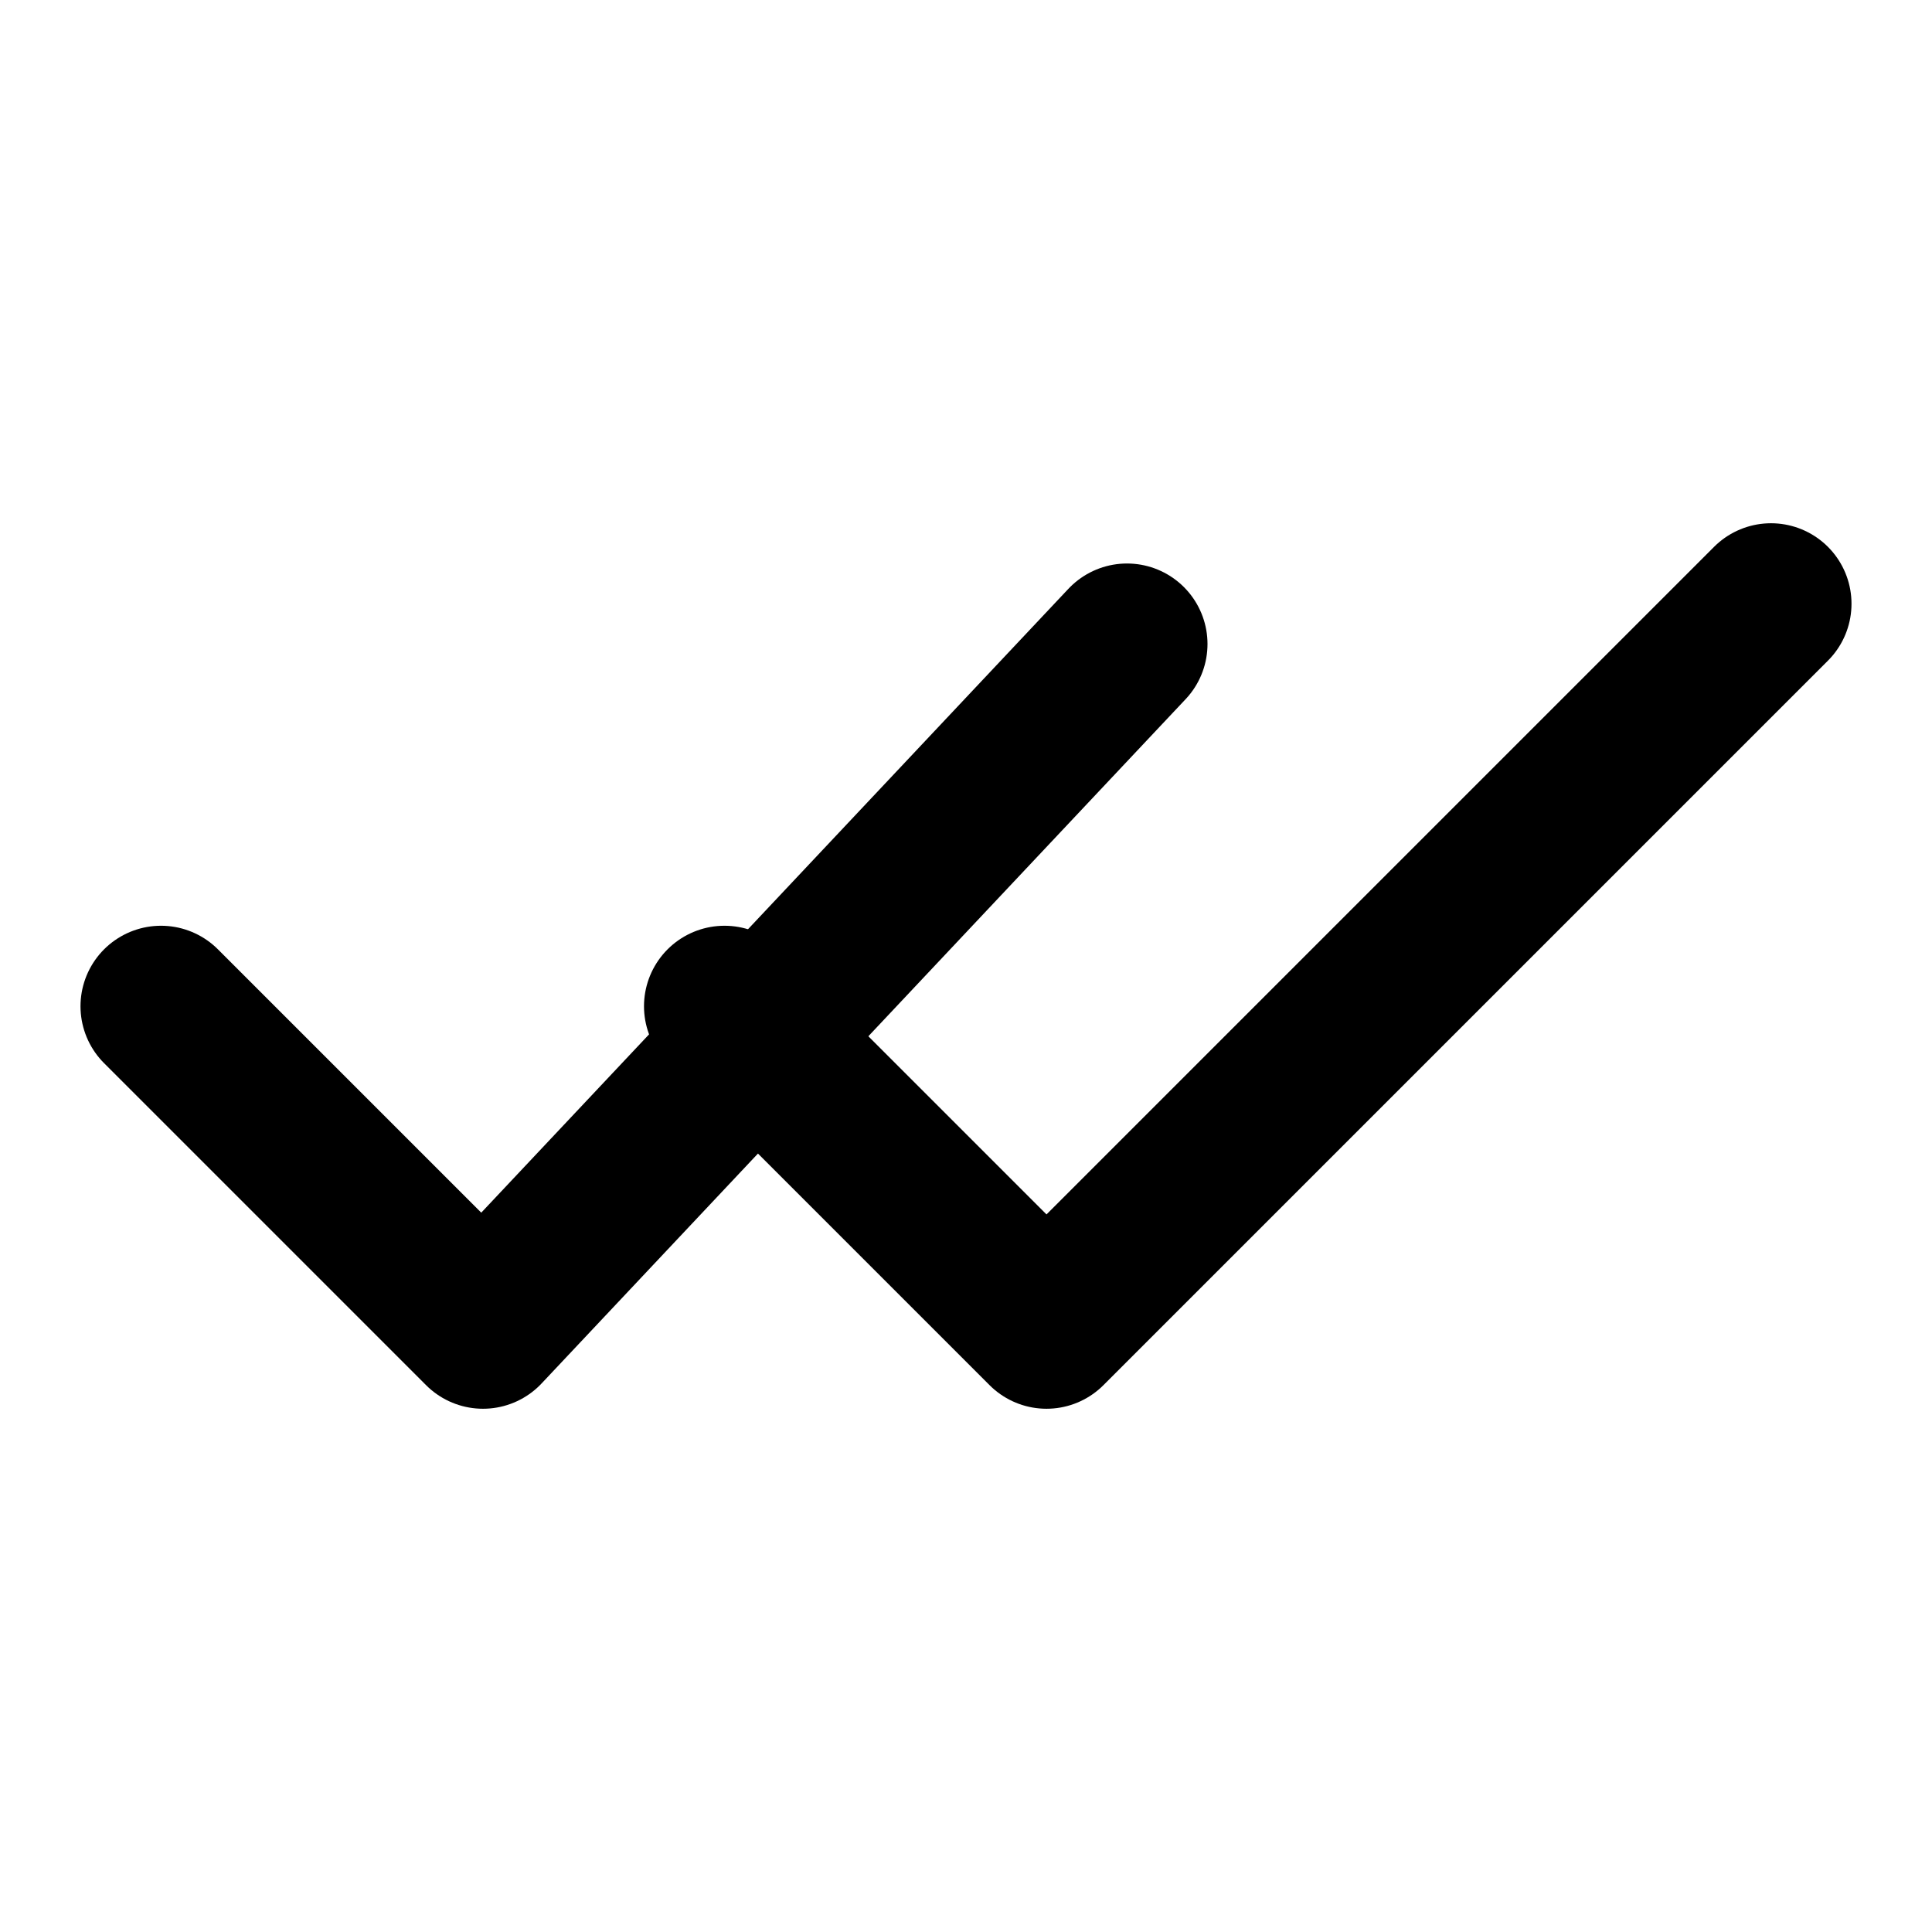
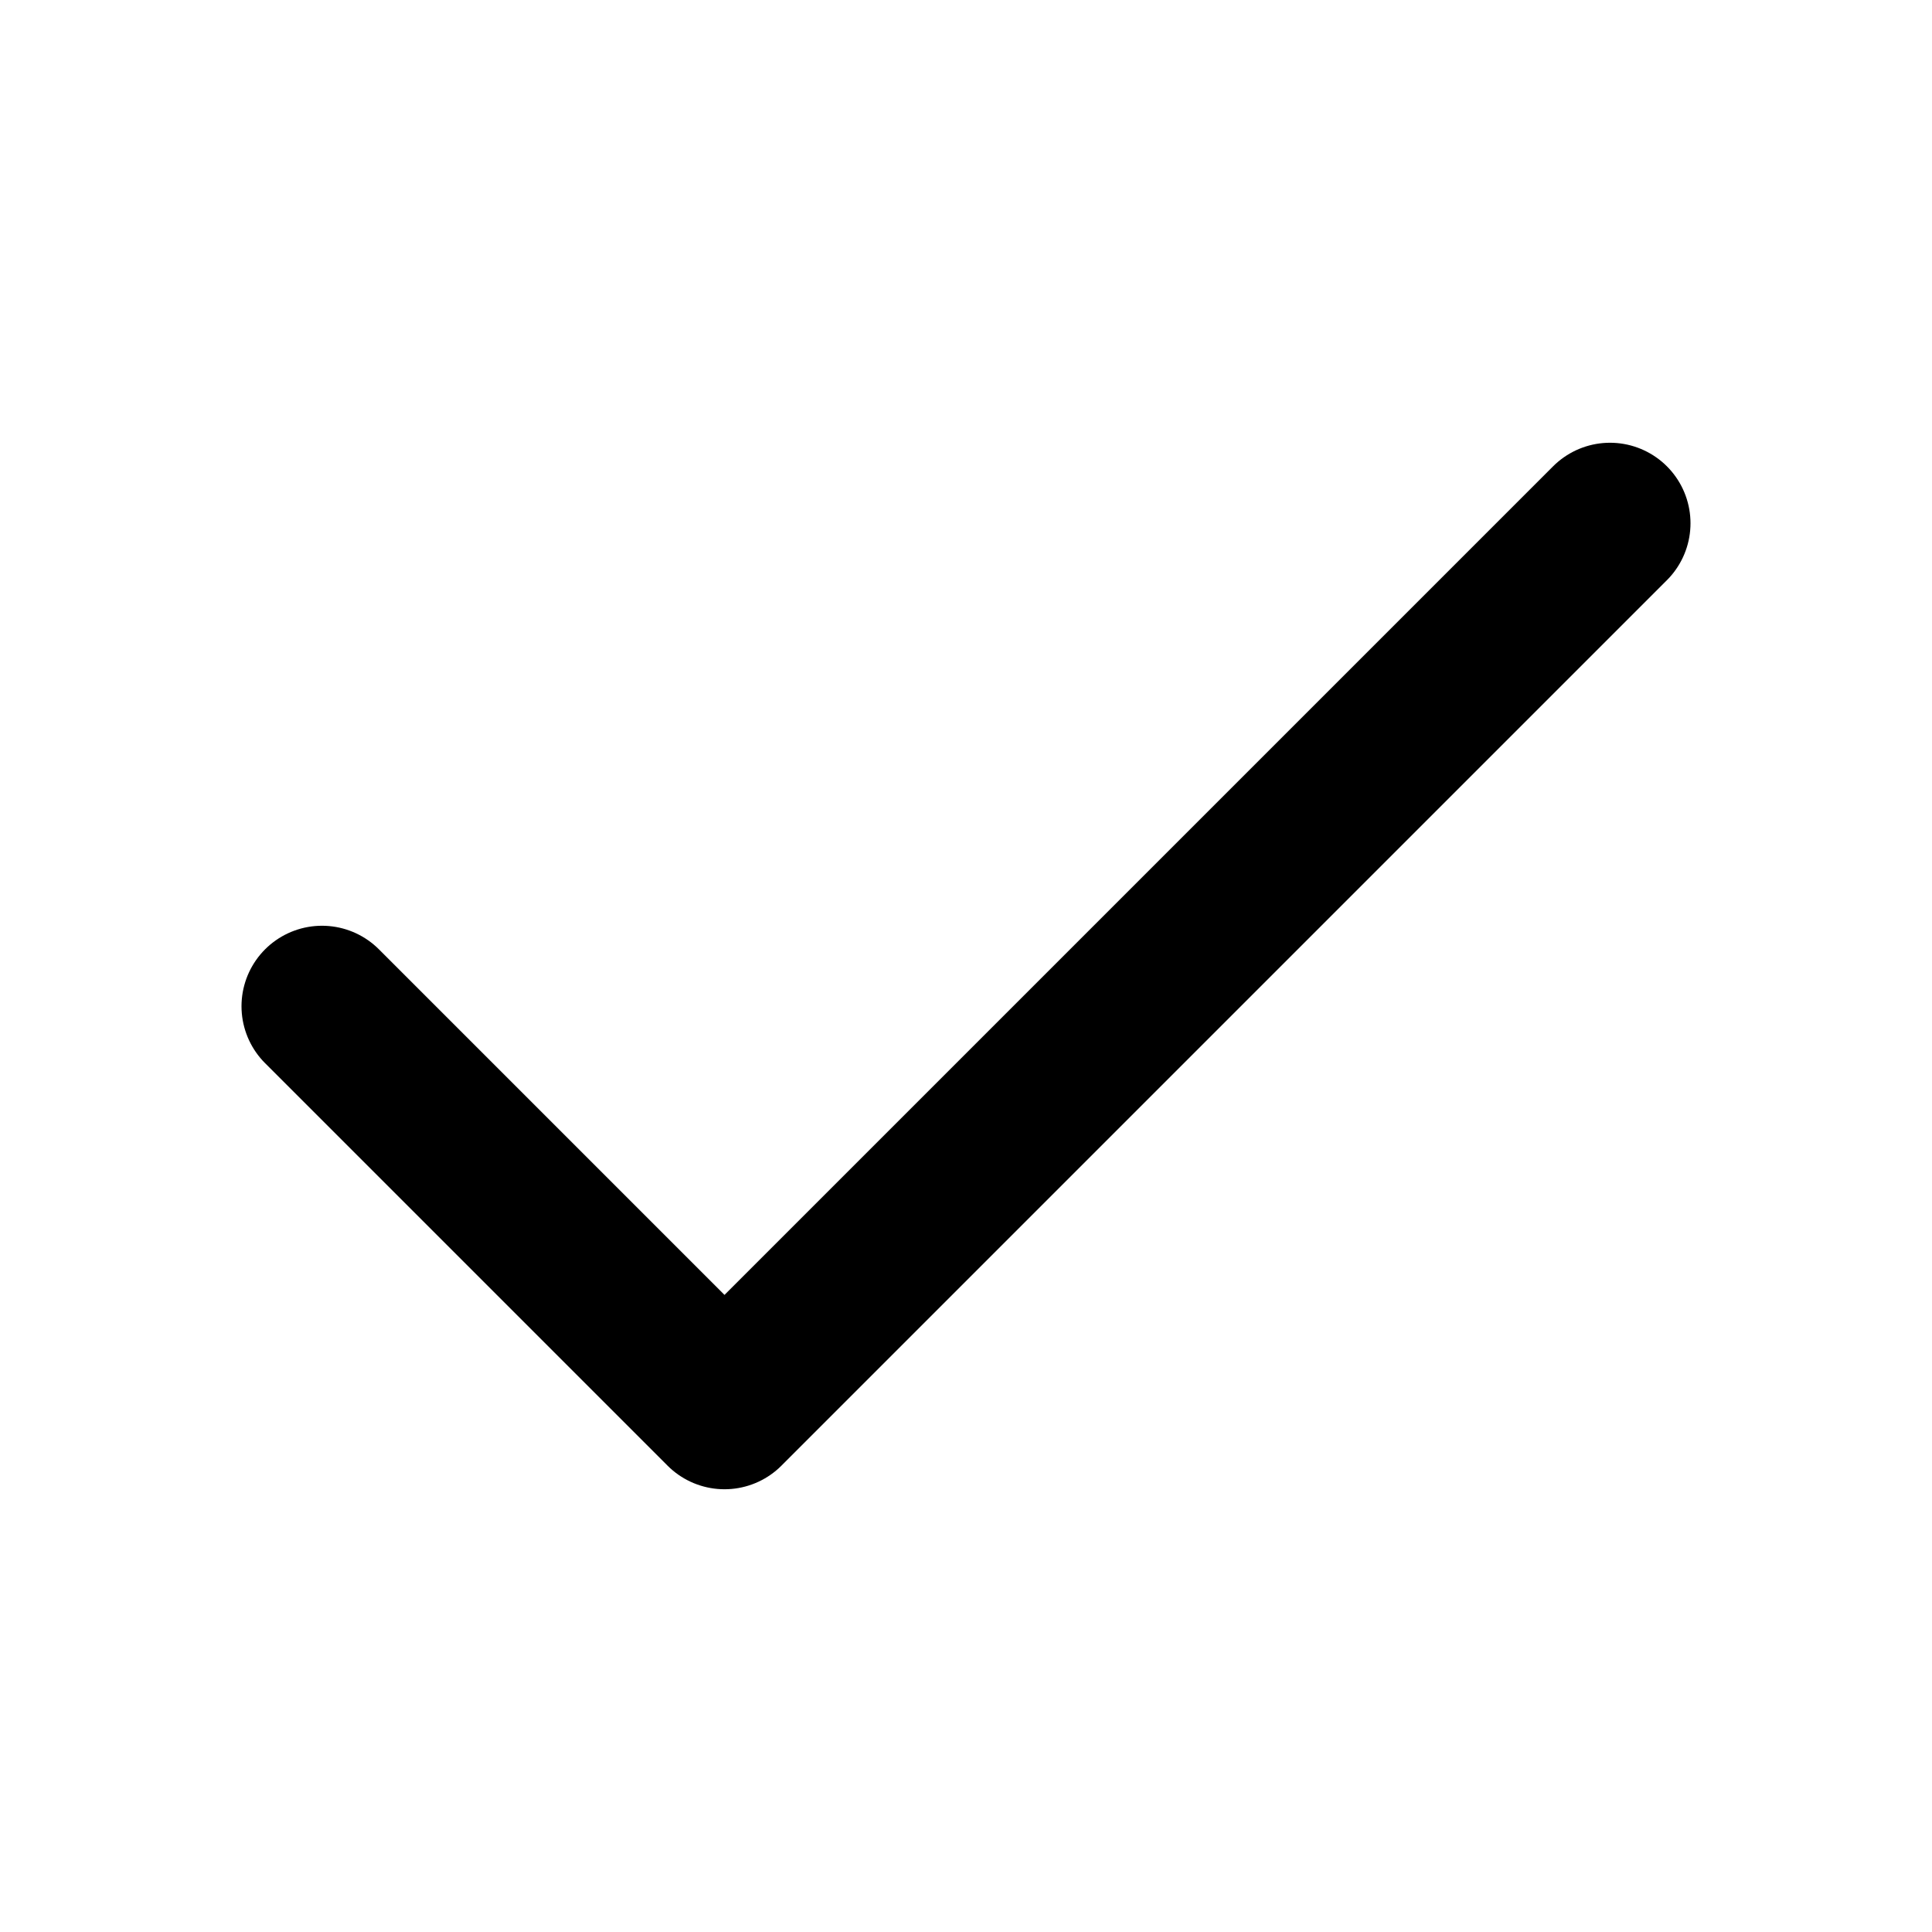
<svg xmlns="http://www.w3.org/2000/svg" viewBox="0 0 24 24" fill="none">
  <g stroke="currentColor" stroke-width="2" stroke-linecap="round" stroke-linejoin="round">
-     <path d="m2 12.5 4 4L14 8" />
-     <path d="m9 12.5 4 4 9-9" />
+     <path d="m4 12.5 5 5L20 6.5" />
  </g>
</svg>
